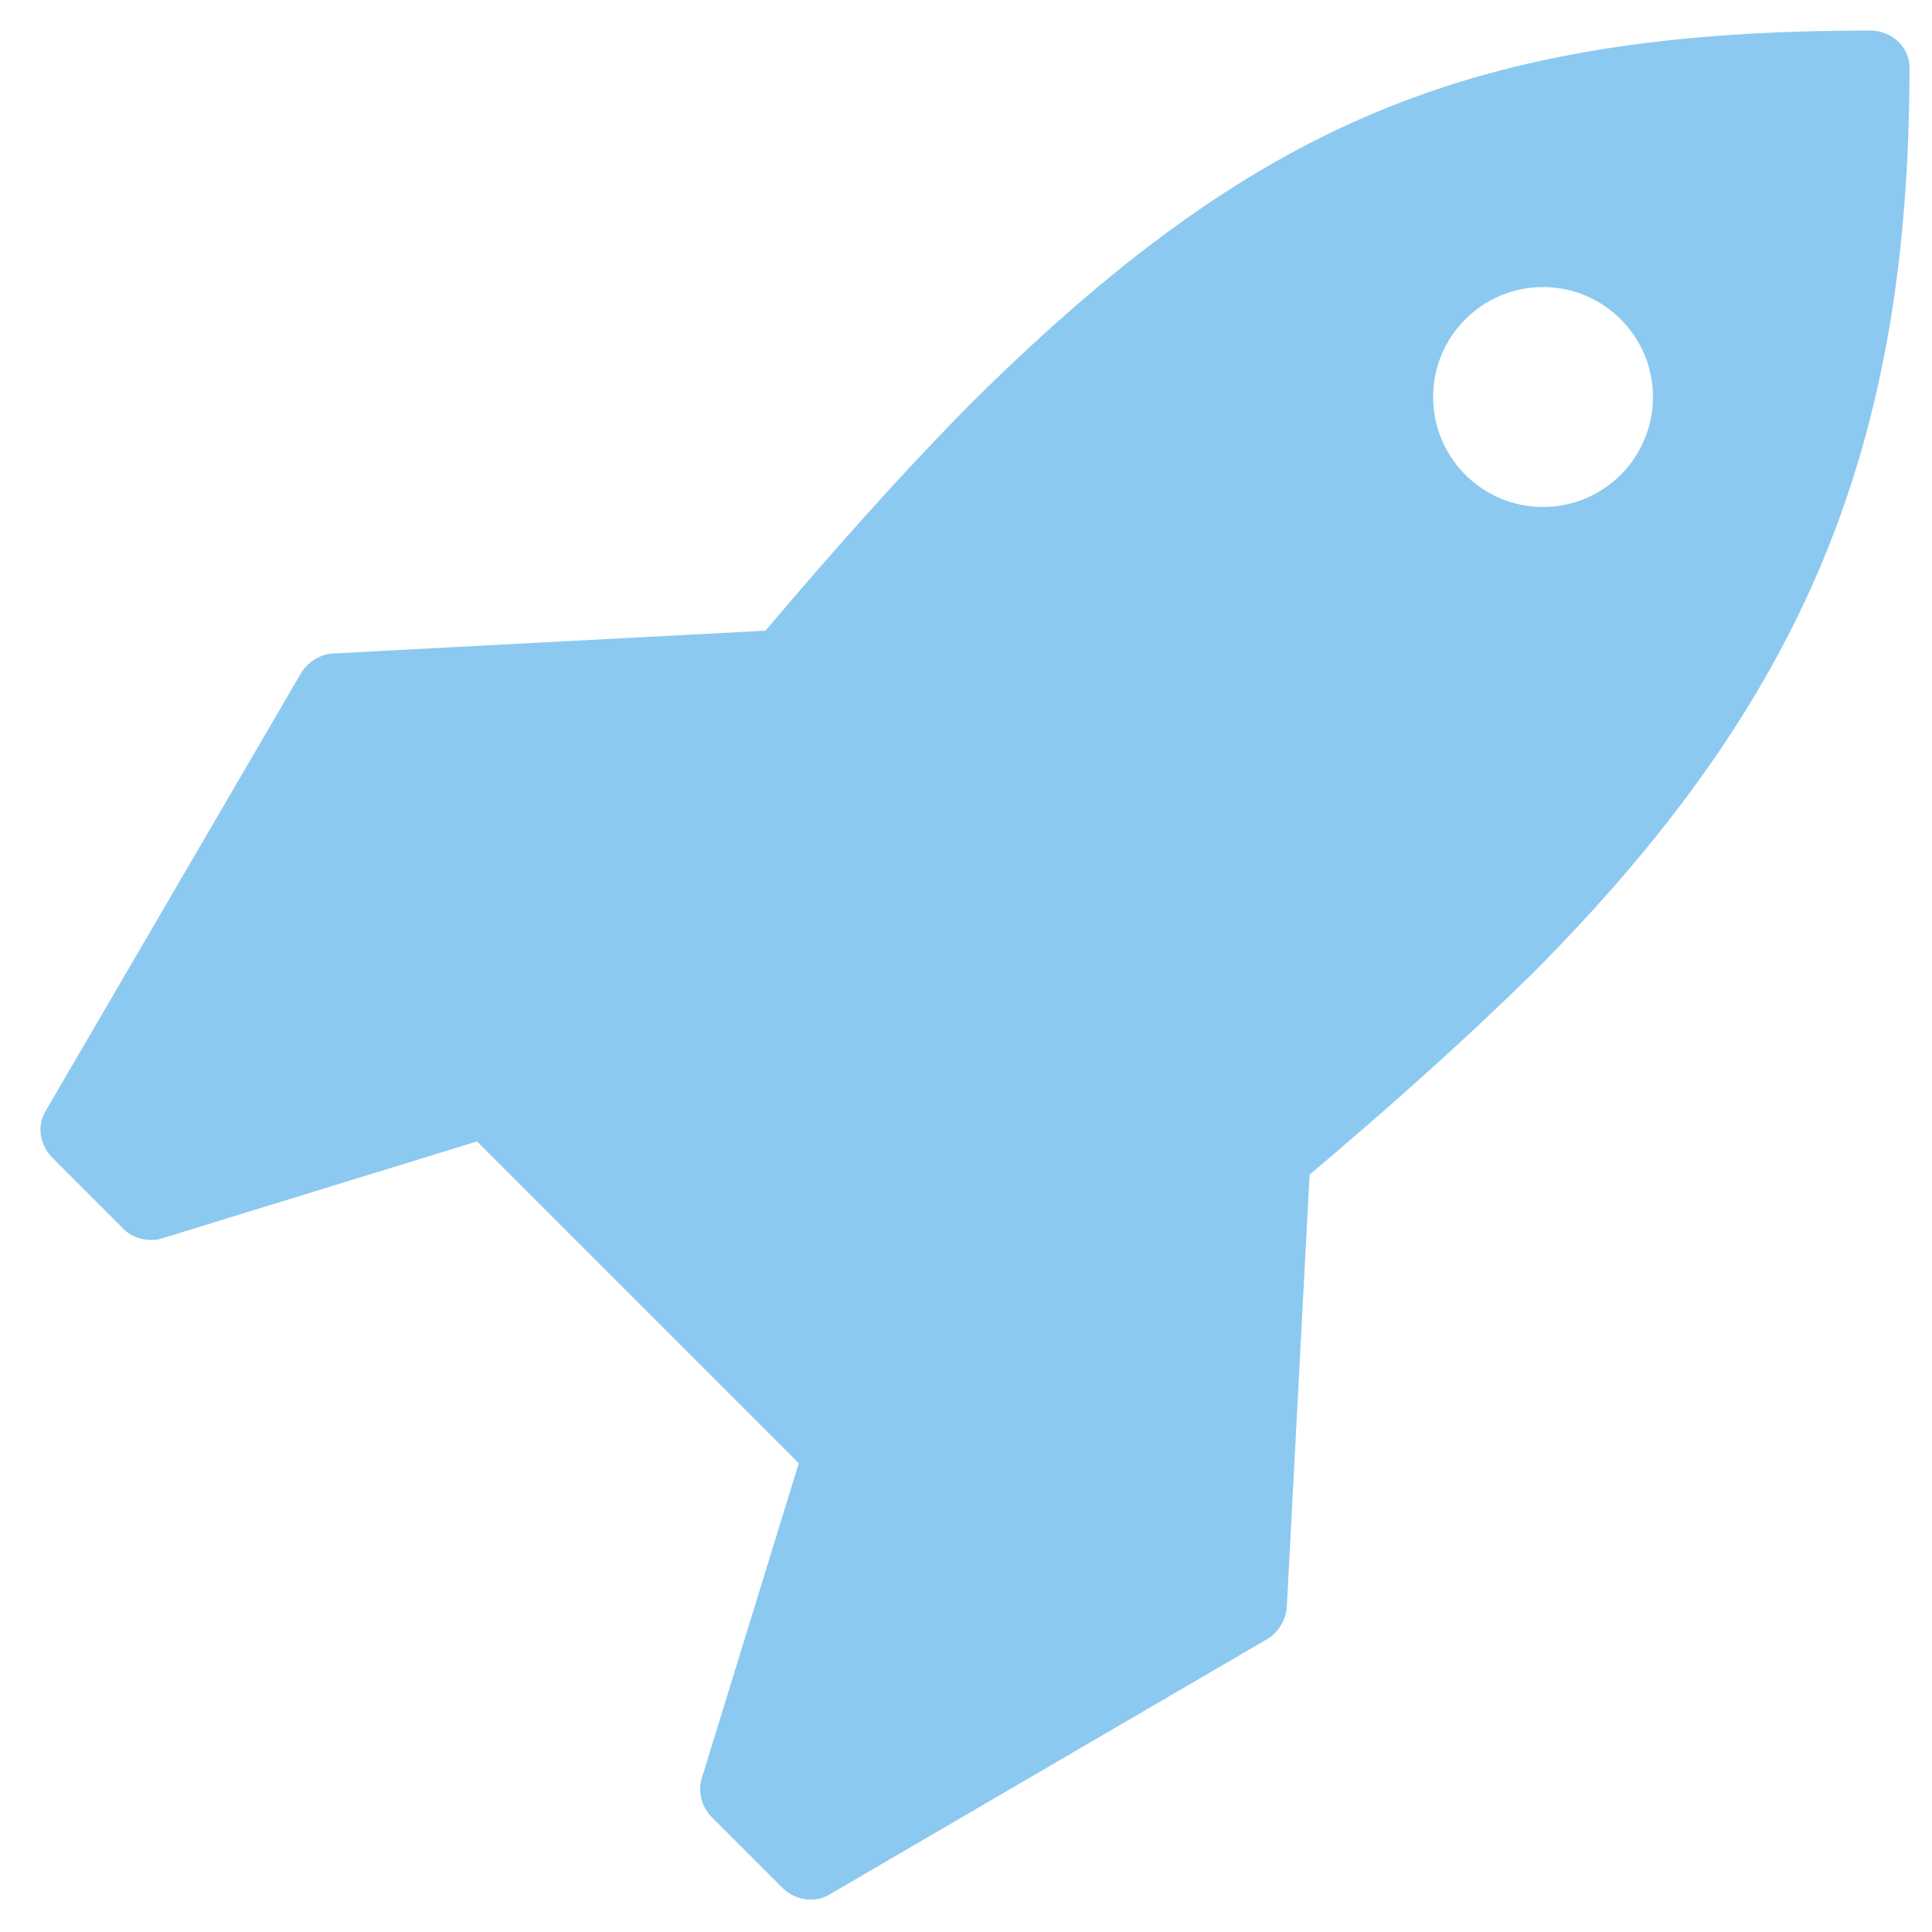
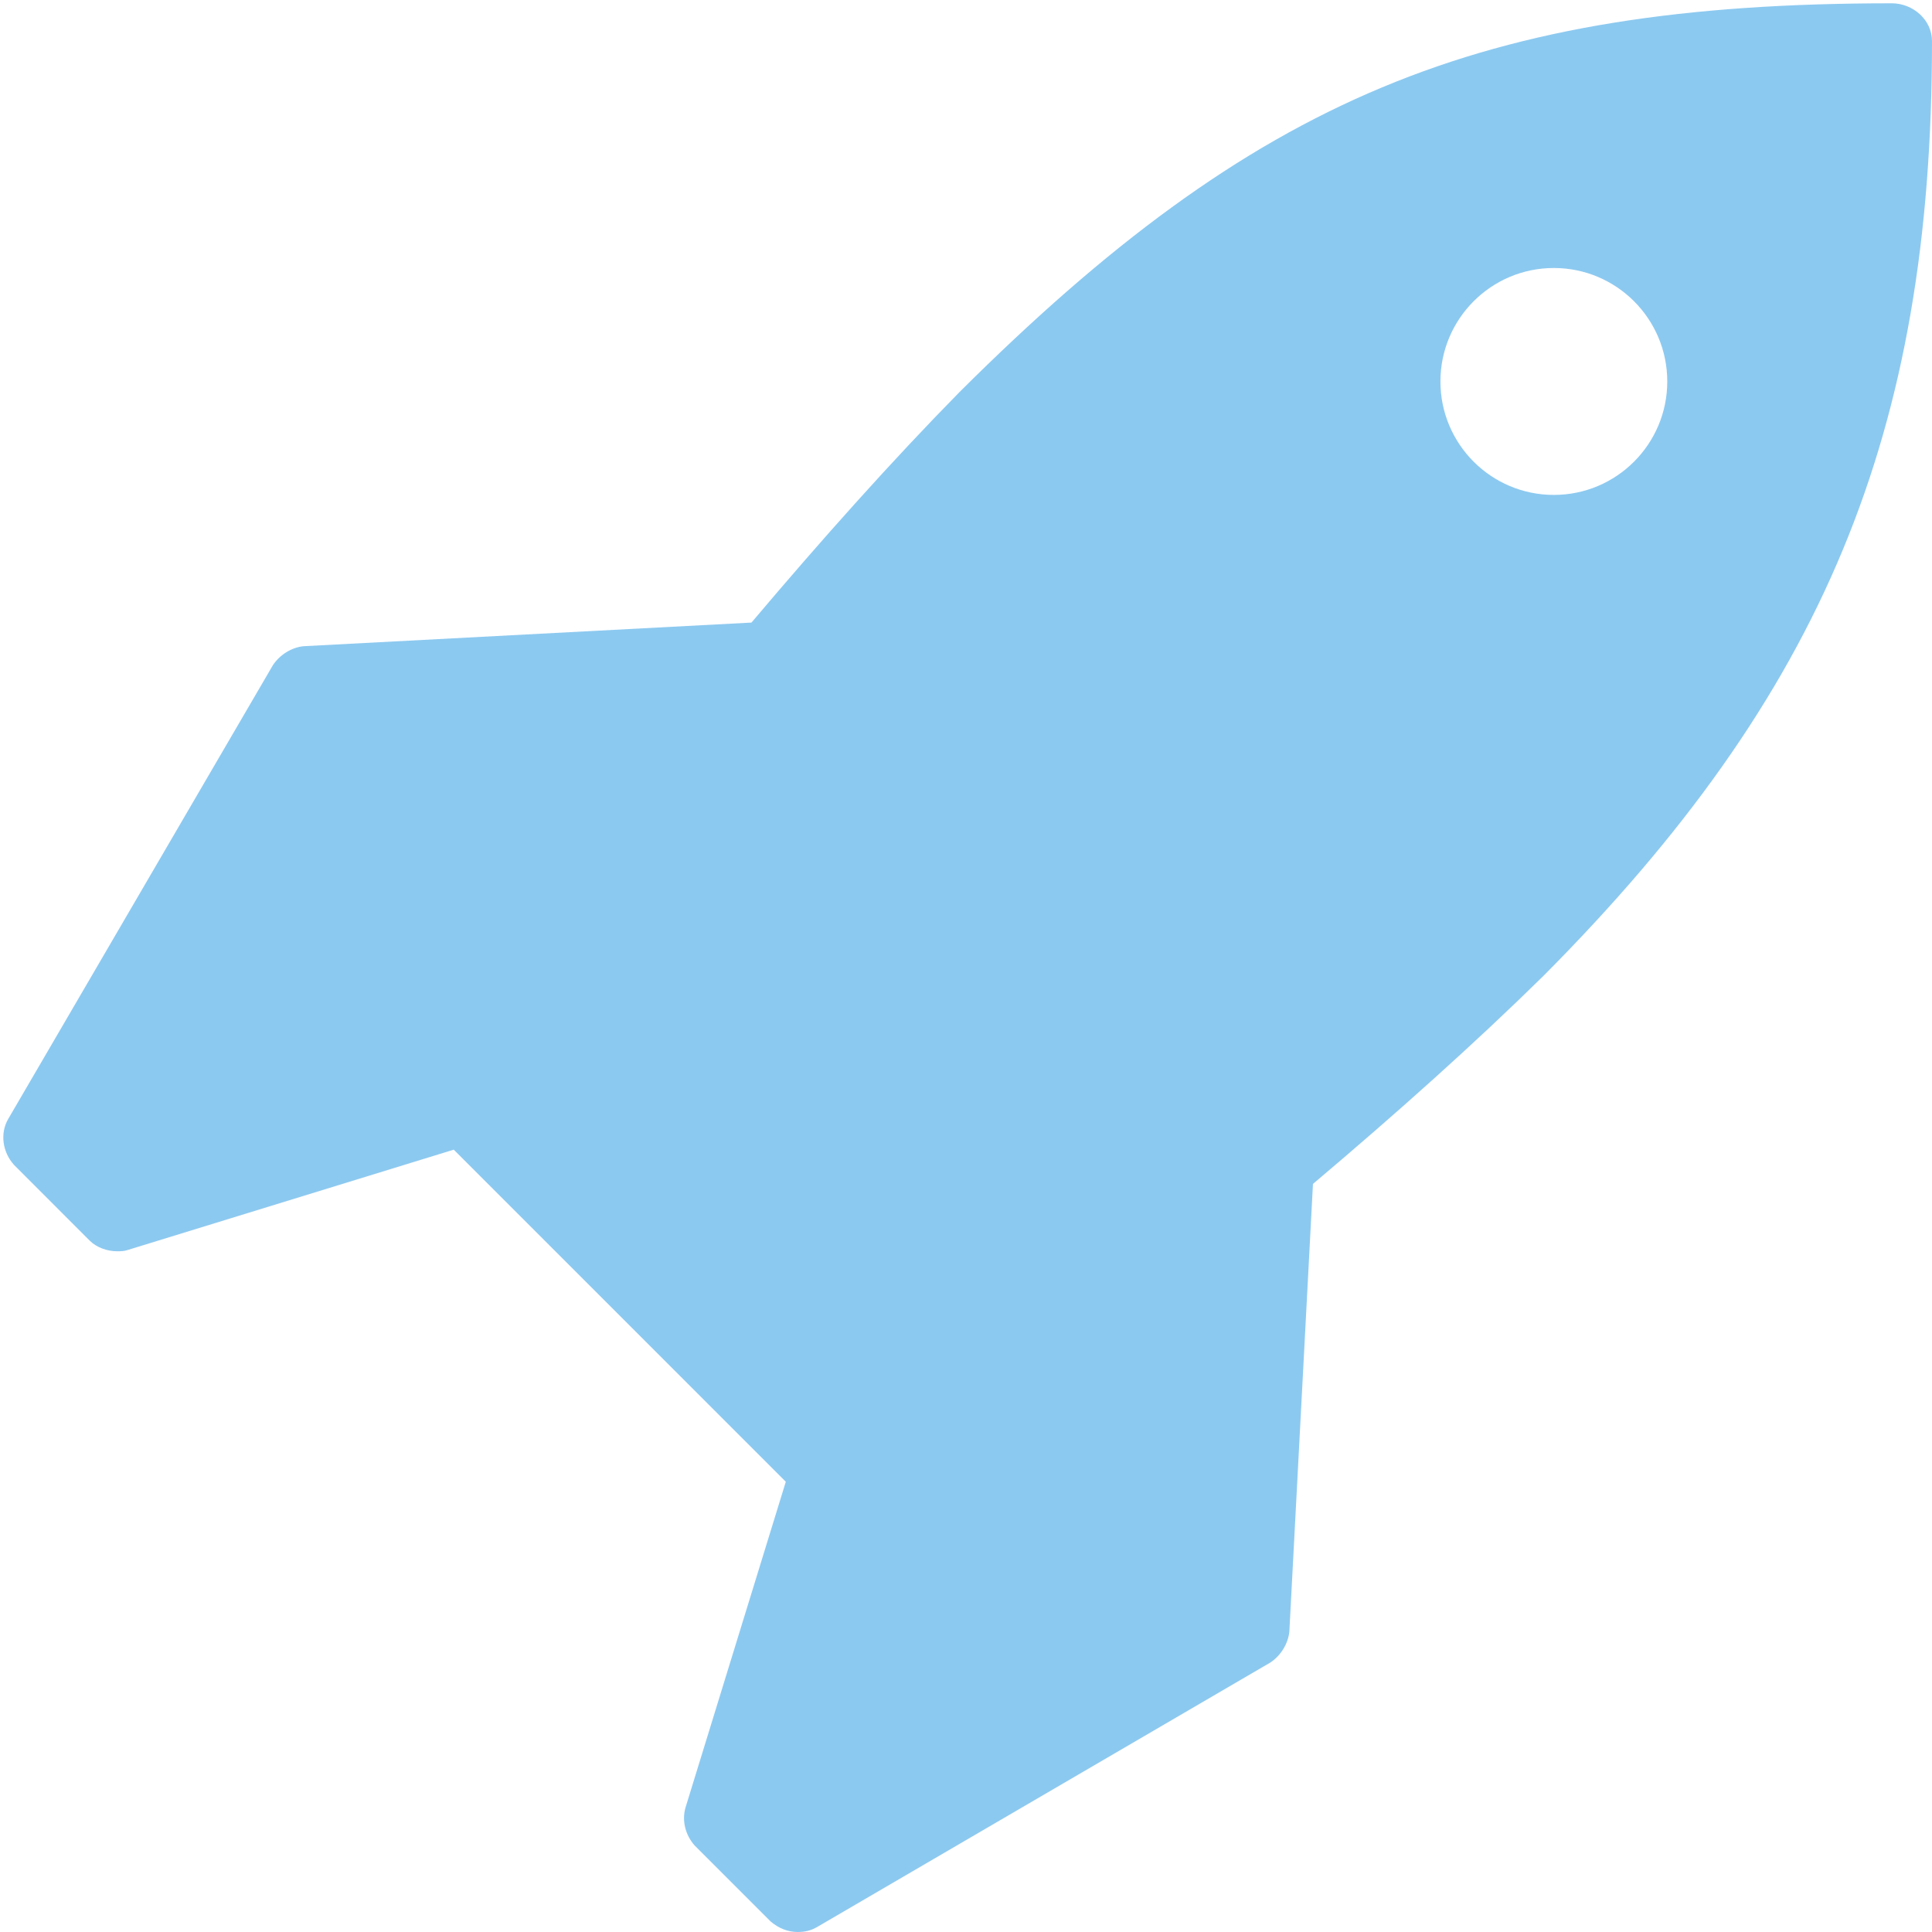
- <svg xmlns="http://www.w3.org/2000/svg" width="32px" height="32px" viewBox="0 0 32 32" version="1.1">
-   <g id="group">
-     <path id="Path" d="M27.378 6.576 C27.378 7.581 26.563 8.397 25.557 8.397 24.552 8.397 23.737 7.581 23.737 6.576 23.737 5.571 24.552 4.755 25.557 4.755 26.563 4.755 27.378 5.571 27.378 6.576 Z M31.627 1.113 C31.627 0.772 31.323 0.506 30.981 0.506 24.38 0.506 20.758 2.024 16.017 6.747 14.936 7.847 13.817 9.099 12.679 10.446 L5.491 10.825 C5.301 10.844 5.112 10.958 4.998 11.129 L0.749 18.413 C0.616 18.641 0.654 18.943 0.844 19.152 L2.058 20.367 C2.172 20.48 2.343 20.537 2.495 20.537 2.552 20.537 2.609 20.537 2.665 20.517 L7.9 18.906 13.23 24.236 11.618 29.472 C11.561 29.681 11.618 29.909 11.77 30.078 L12.984 31.292 C13.117 31.406 13.268 31.463 13.42 31.463 13.534 31.463 13.628 31.442 13.724 31.388 L21.007 27.138 C21.178 27.025 21.291 26.834 21.312 26.646 L21.691 19.456 C23.038 18.318 24.29 17.199 25.39 16.117 29.882 11.603 31.627 7.411 31.627 1.113 Z" fill="#8cc9f0" fill-opacity="1" stroke="none" />
+ <svg xmlns="http://www.w3.org/2000/svg" width="78px" height="78px" viewBox="0 0 78 78" version="1.1">
+   <g id="rocket" />
+   <g id="logo">
+     <g id="group">
+       <path id="Path" d="M67.312 15.401 C67.312 17.929 65.262 19.981 62.732 19.981 60.204 19.981 58.154 17.929 58.154 15.401 58.154 12.873 60.204 10.82 62.732 10.82 65.262 10.82 67.312 12.873 67.312 15.401 Z M78 1.66 C78 0.802 77.235 0.133 76.375 0.133 59.771 0.133 50.661 3.951 38.736 15.831 36.017 18.598 33.202 21.747 30.339 25.135 L12.259 26.089 C11.781 26.136 11.306 26.423 11.019 26.853 L0.332 45.175 C-0.003 45.748 0.093 46.508 0.57 47.034 L3.624 50.09 C3.911 50.374 4.341 50.517 4.723 50.517 4.867 50.517 5.01 50.517 5.151 50.467 L18.319 46.415 31.725 59.822 27.671 72.992 C27.527 73.518 27.671 74.091 28.053 74.516 L31.107 77.57 C31.441 77.857 31.821 78 32.203 78 32.49 78 32.726 77.947 32.968 77.811 L51.287 67.121 C51.717 66.837 52.001 66.357 52.054 65.884 L53.008 47.798 C56.396 44.936 59.545 42.121 62.312 39.4 73.611 28.045 78 17.501 78 1.66 Z" fill="#8cc9f0" fill-opacity="1" stroke="none" />
+     </g>
  </g>
</svg>
